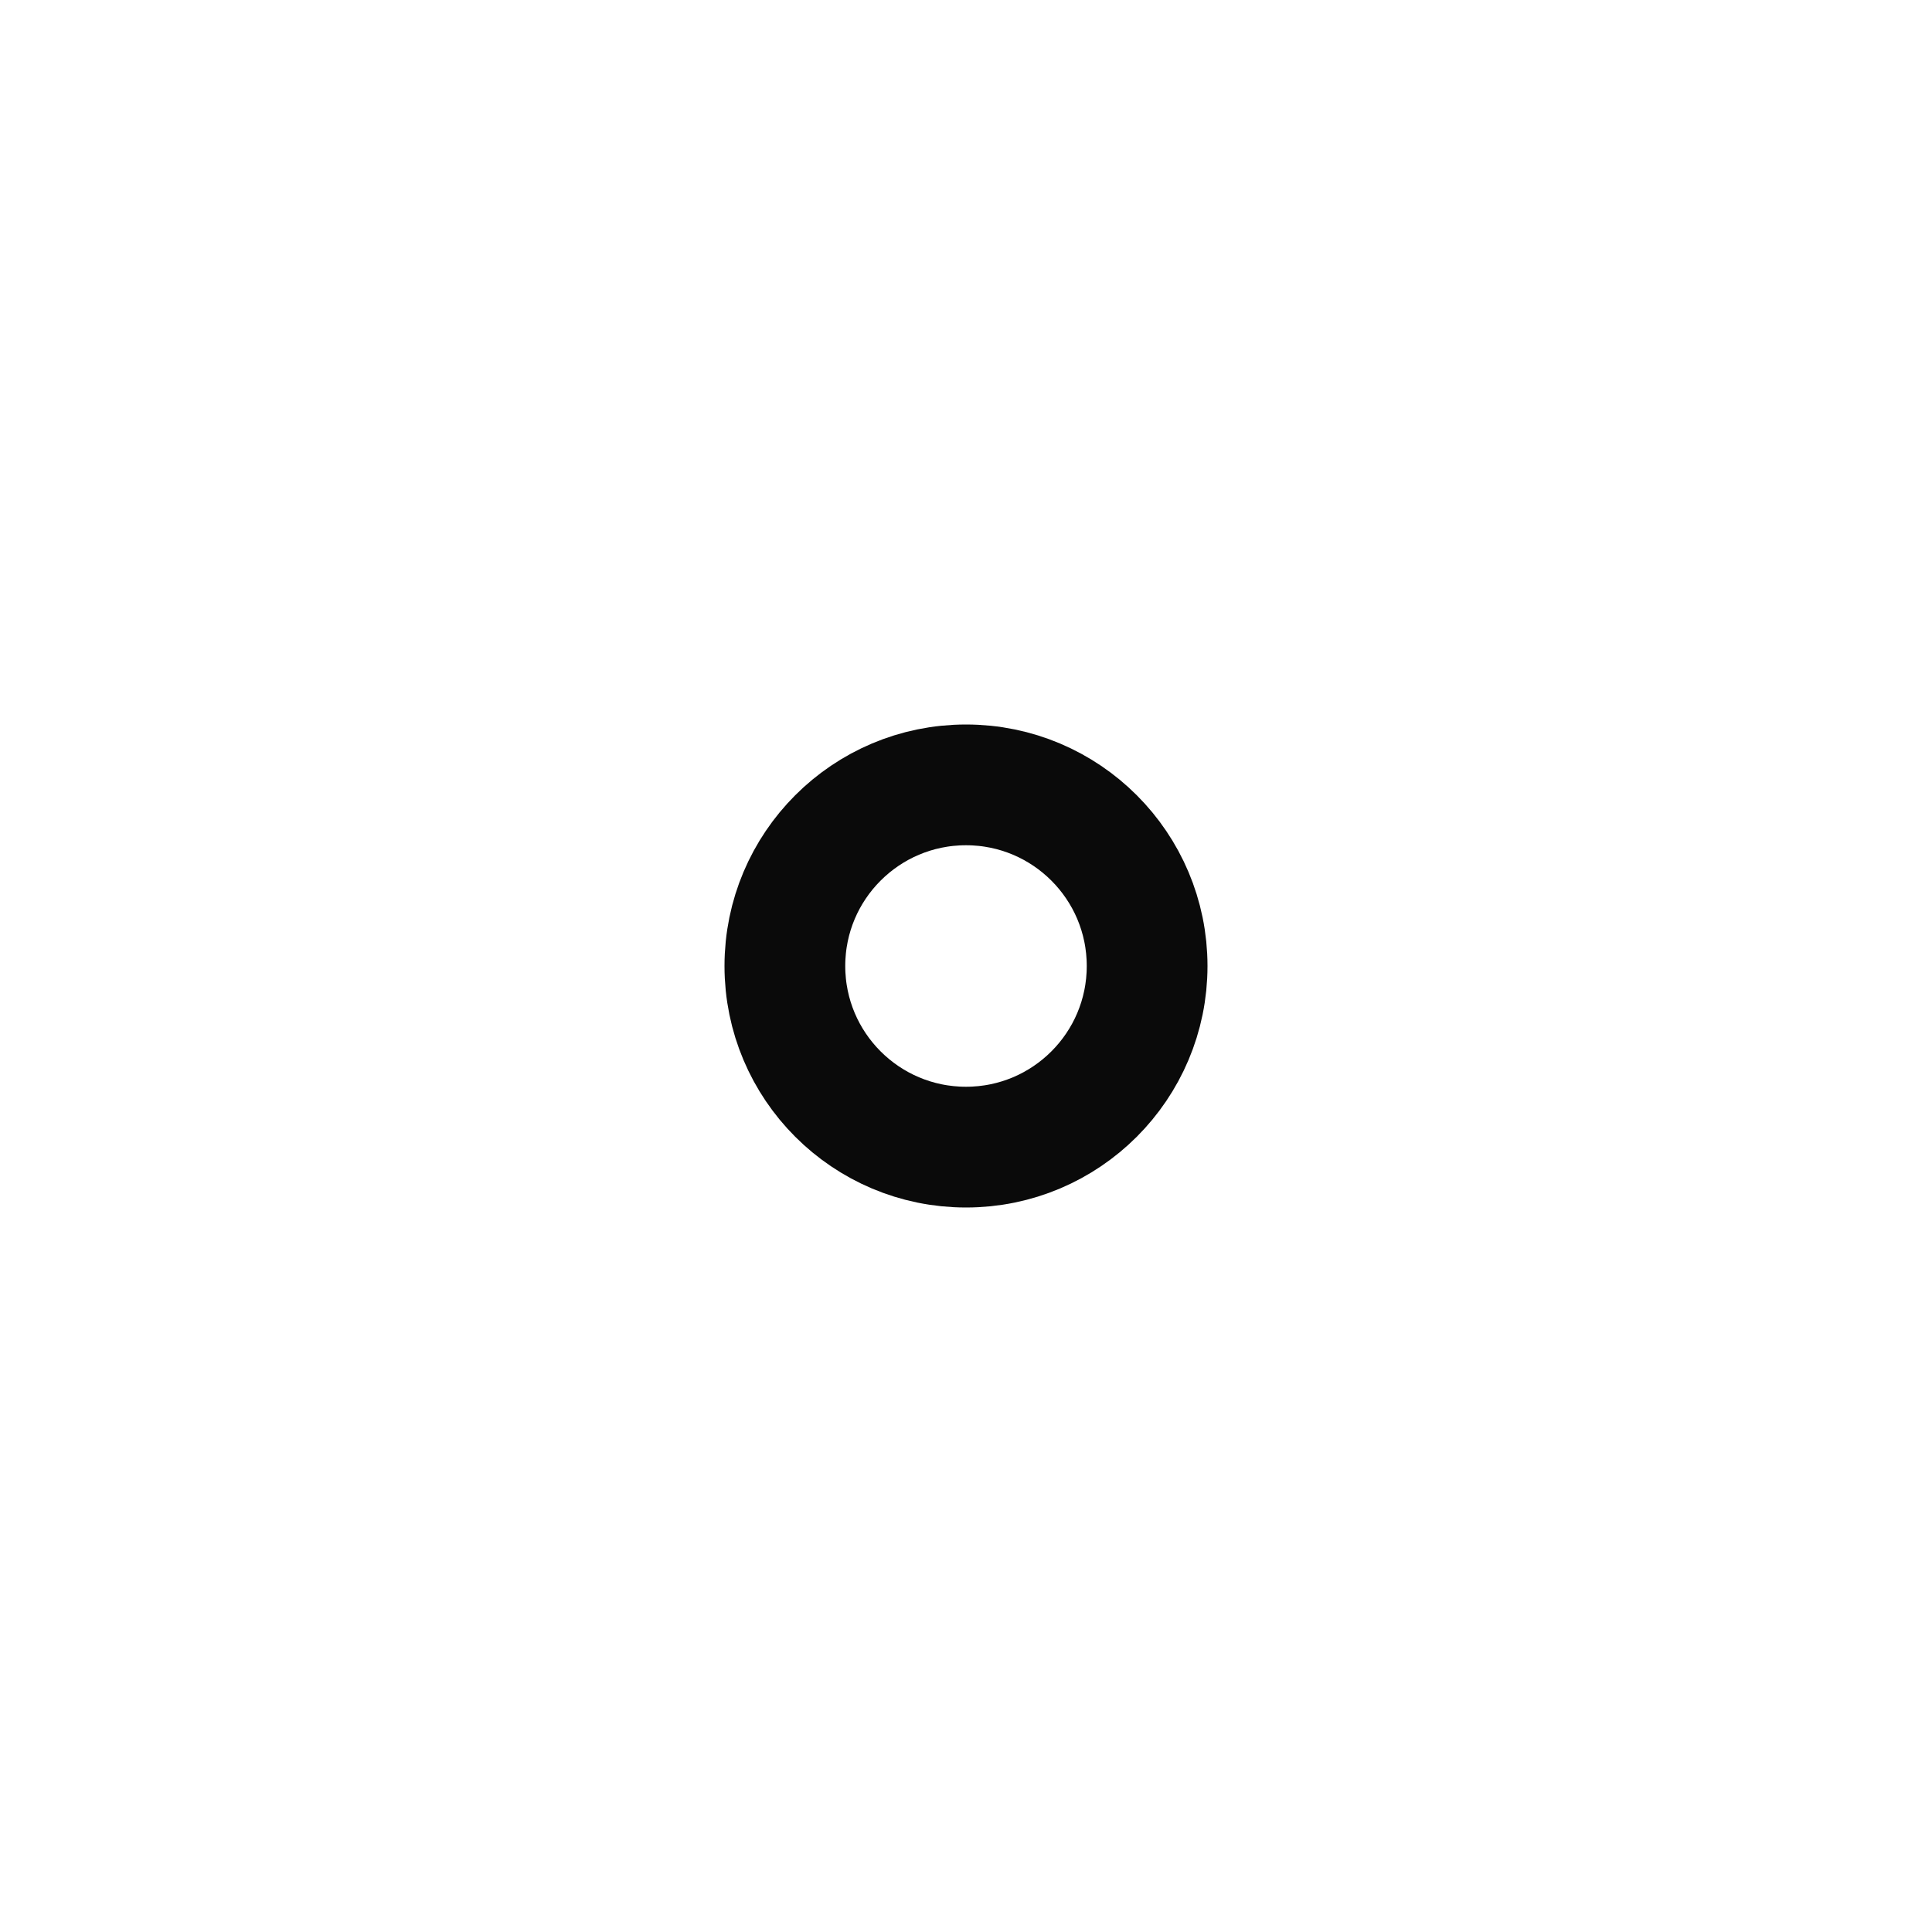
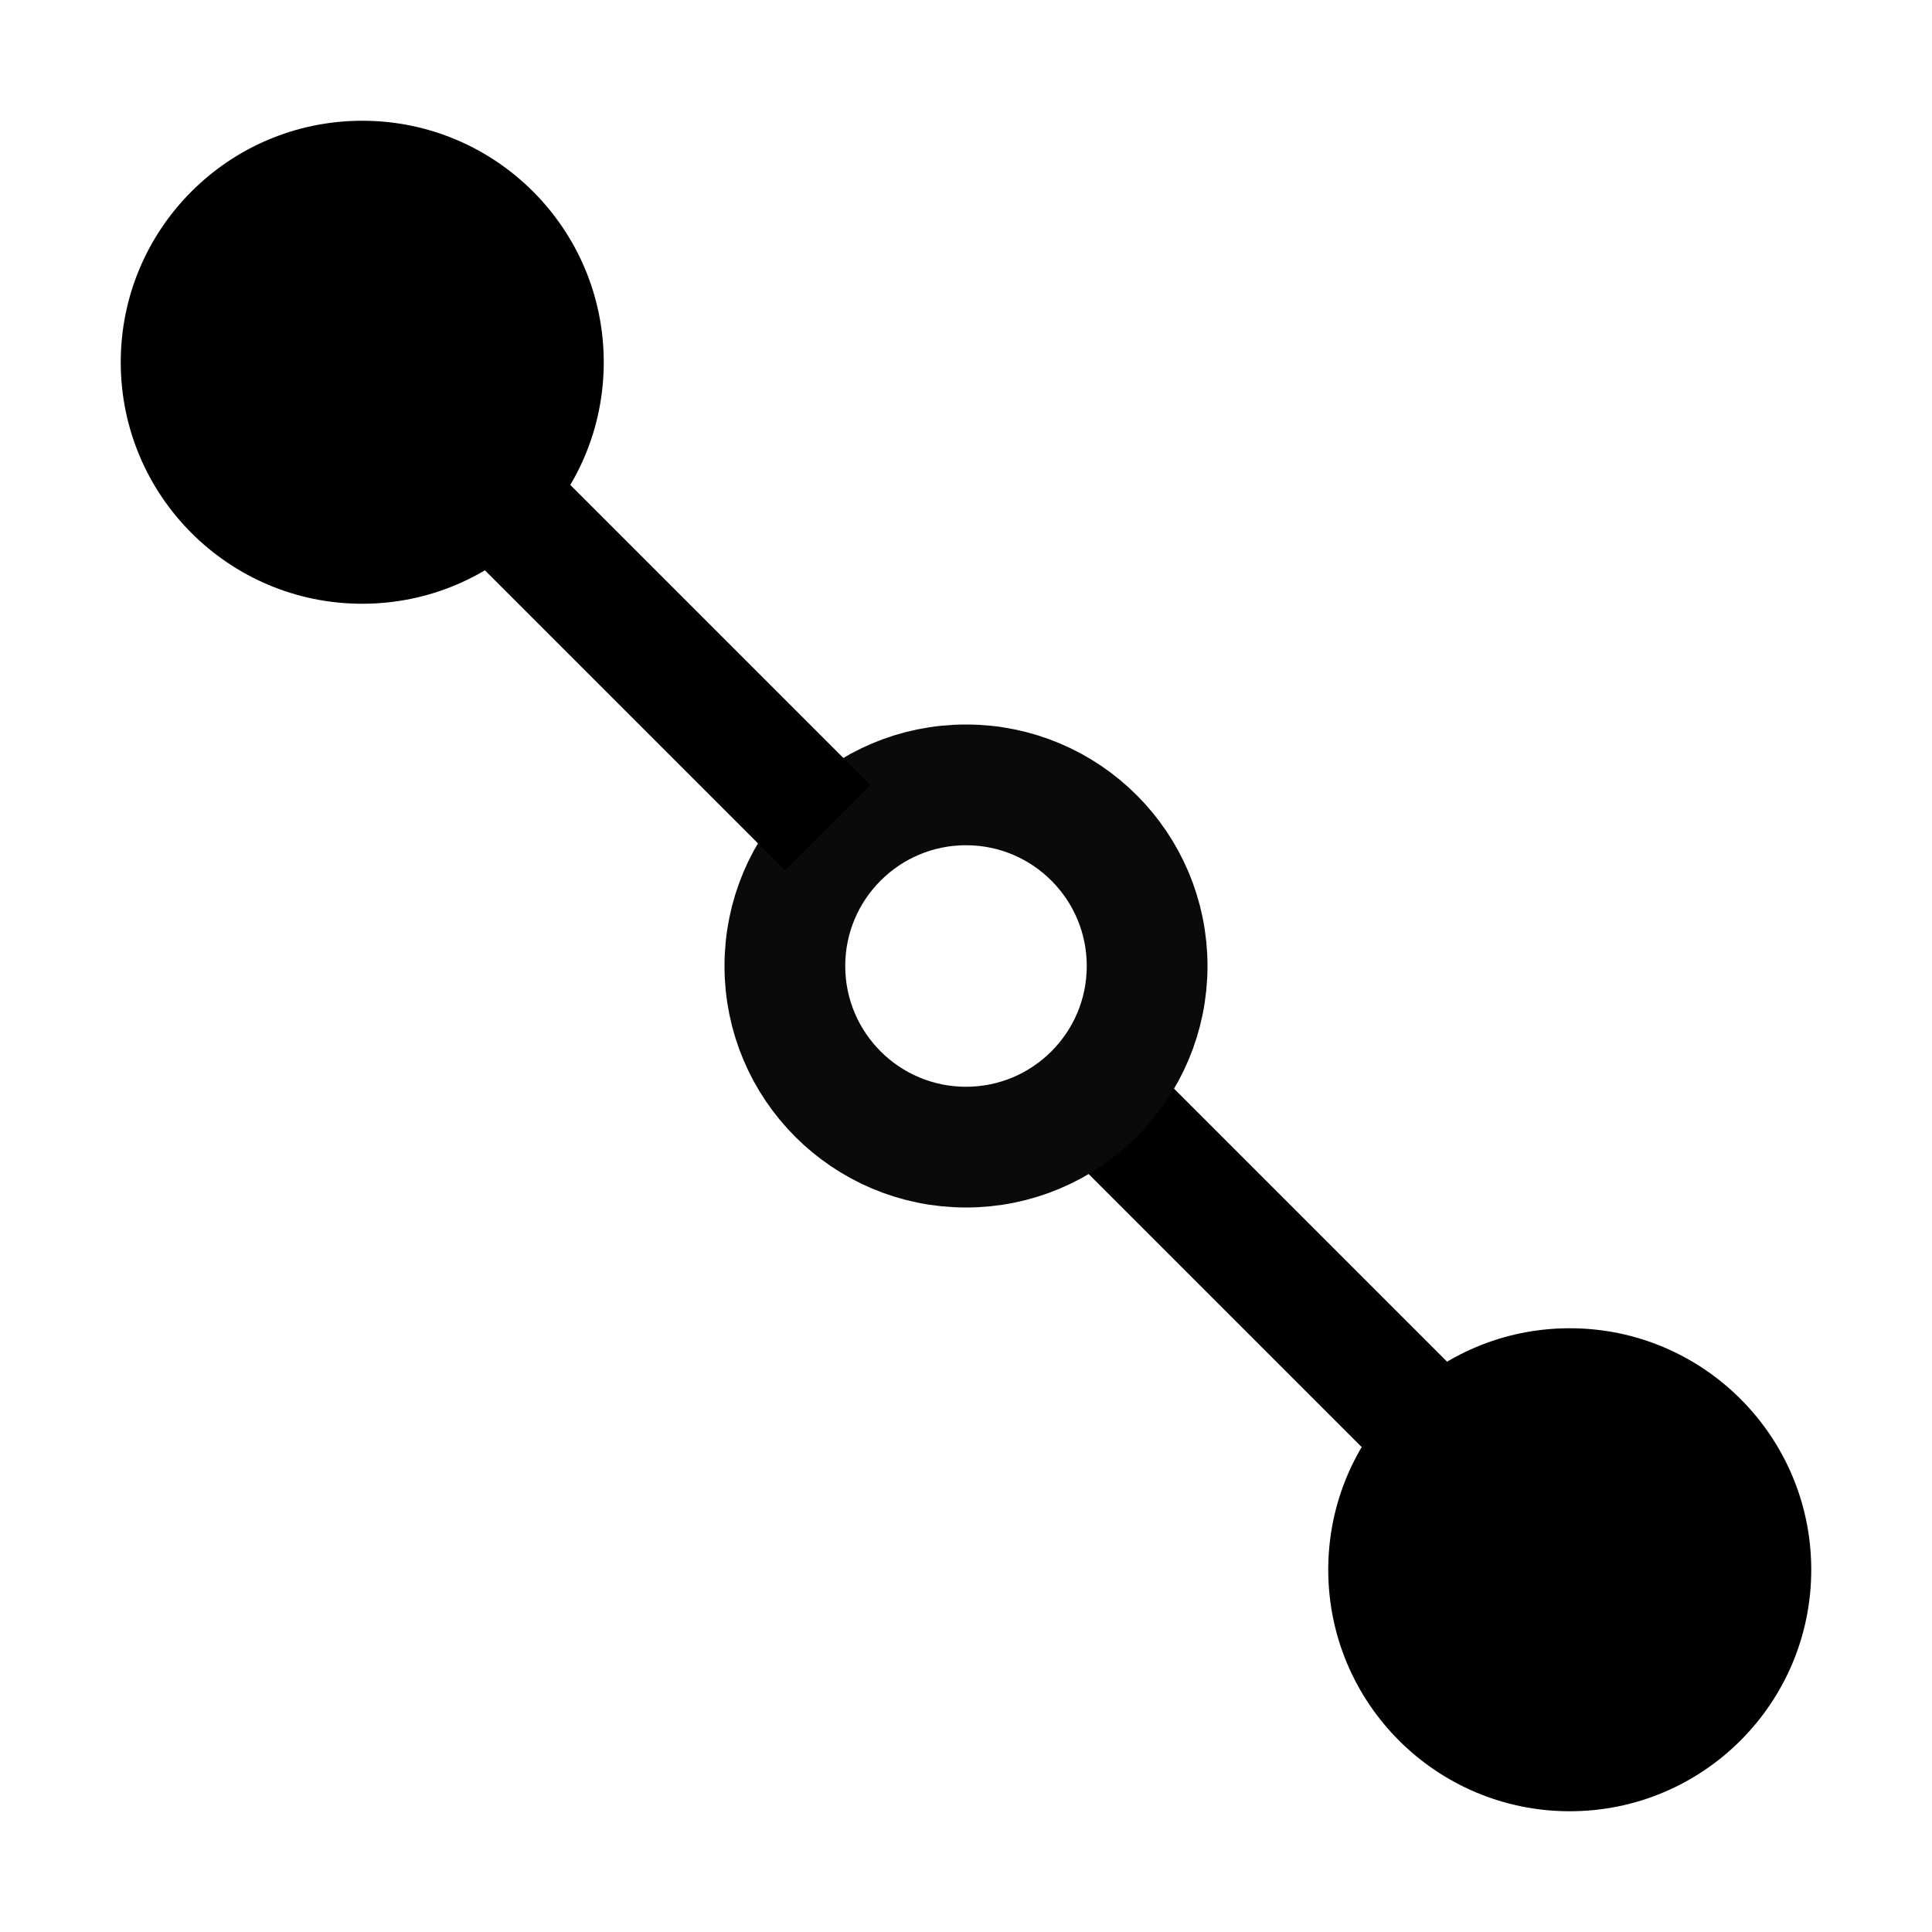
<svg xmlns="http://www.w3.org/2000/svg" width="16px" height="16px" viewBox="0 0 16 16" version="1.1">
  <g stroke="none" stroke-width="1" fill="none" fill-rule="evenodd">
-     <circle fill="context-fill" fill-opacity="context-fill-opacity" cx="3" cy="3" r="2" />
-     <circle fill="context-fill" fill-opacity="context-fill-opacity" cx="13" cy="13" r="2" />
-     <path d="M12.5,12.5 L9.5,9.5" stroke="context-fill" stroke-opacity="context-fill-opacity" stroke-linecap="square" />
+     <circle fill="#000000" cx="3" cy="3" r="2" />
+     <circle fill="#000000" cx="13" cy="13" r="2" />
+     <path d="M12.5,12.5 L9.5,9.5" stroke="#000000" stroke-linecap="square" />
    <circle stroke="#0A0A0A" cx="8" cy="8" r="1.5" />
-     <path d="M6.5,6.5 L3.5,3.5" stroke="context-fill" stroke-opacity="context-fill-opacity" stroke-linecap="square" />
+     <path d="M6.5,6.5 L3.5,3.5" stroke="#000000" stroke-linecap="square" />
  </g>
</svg>
